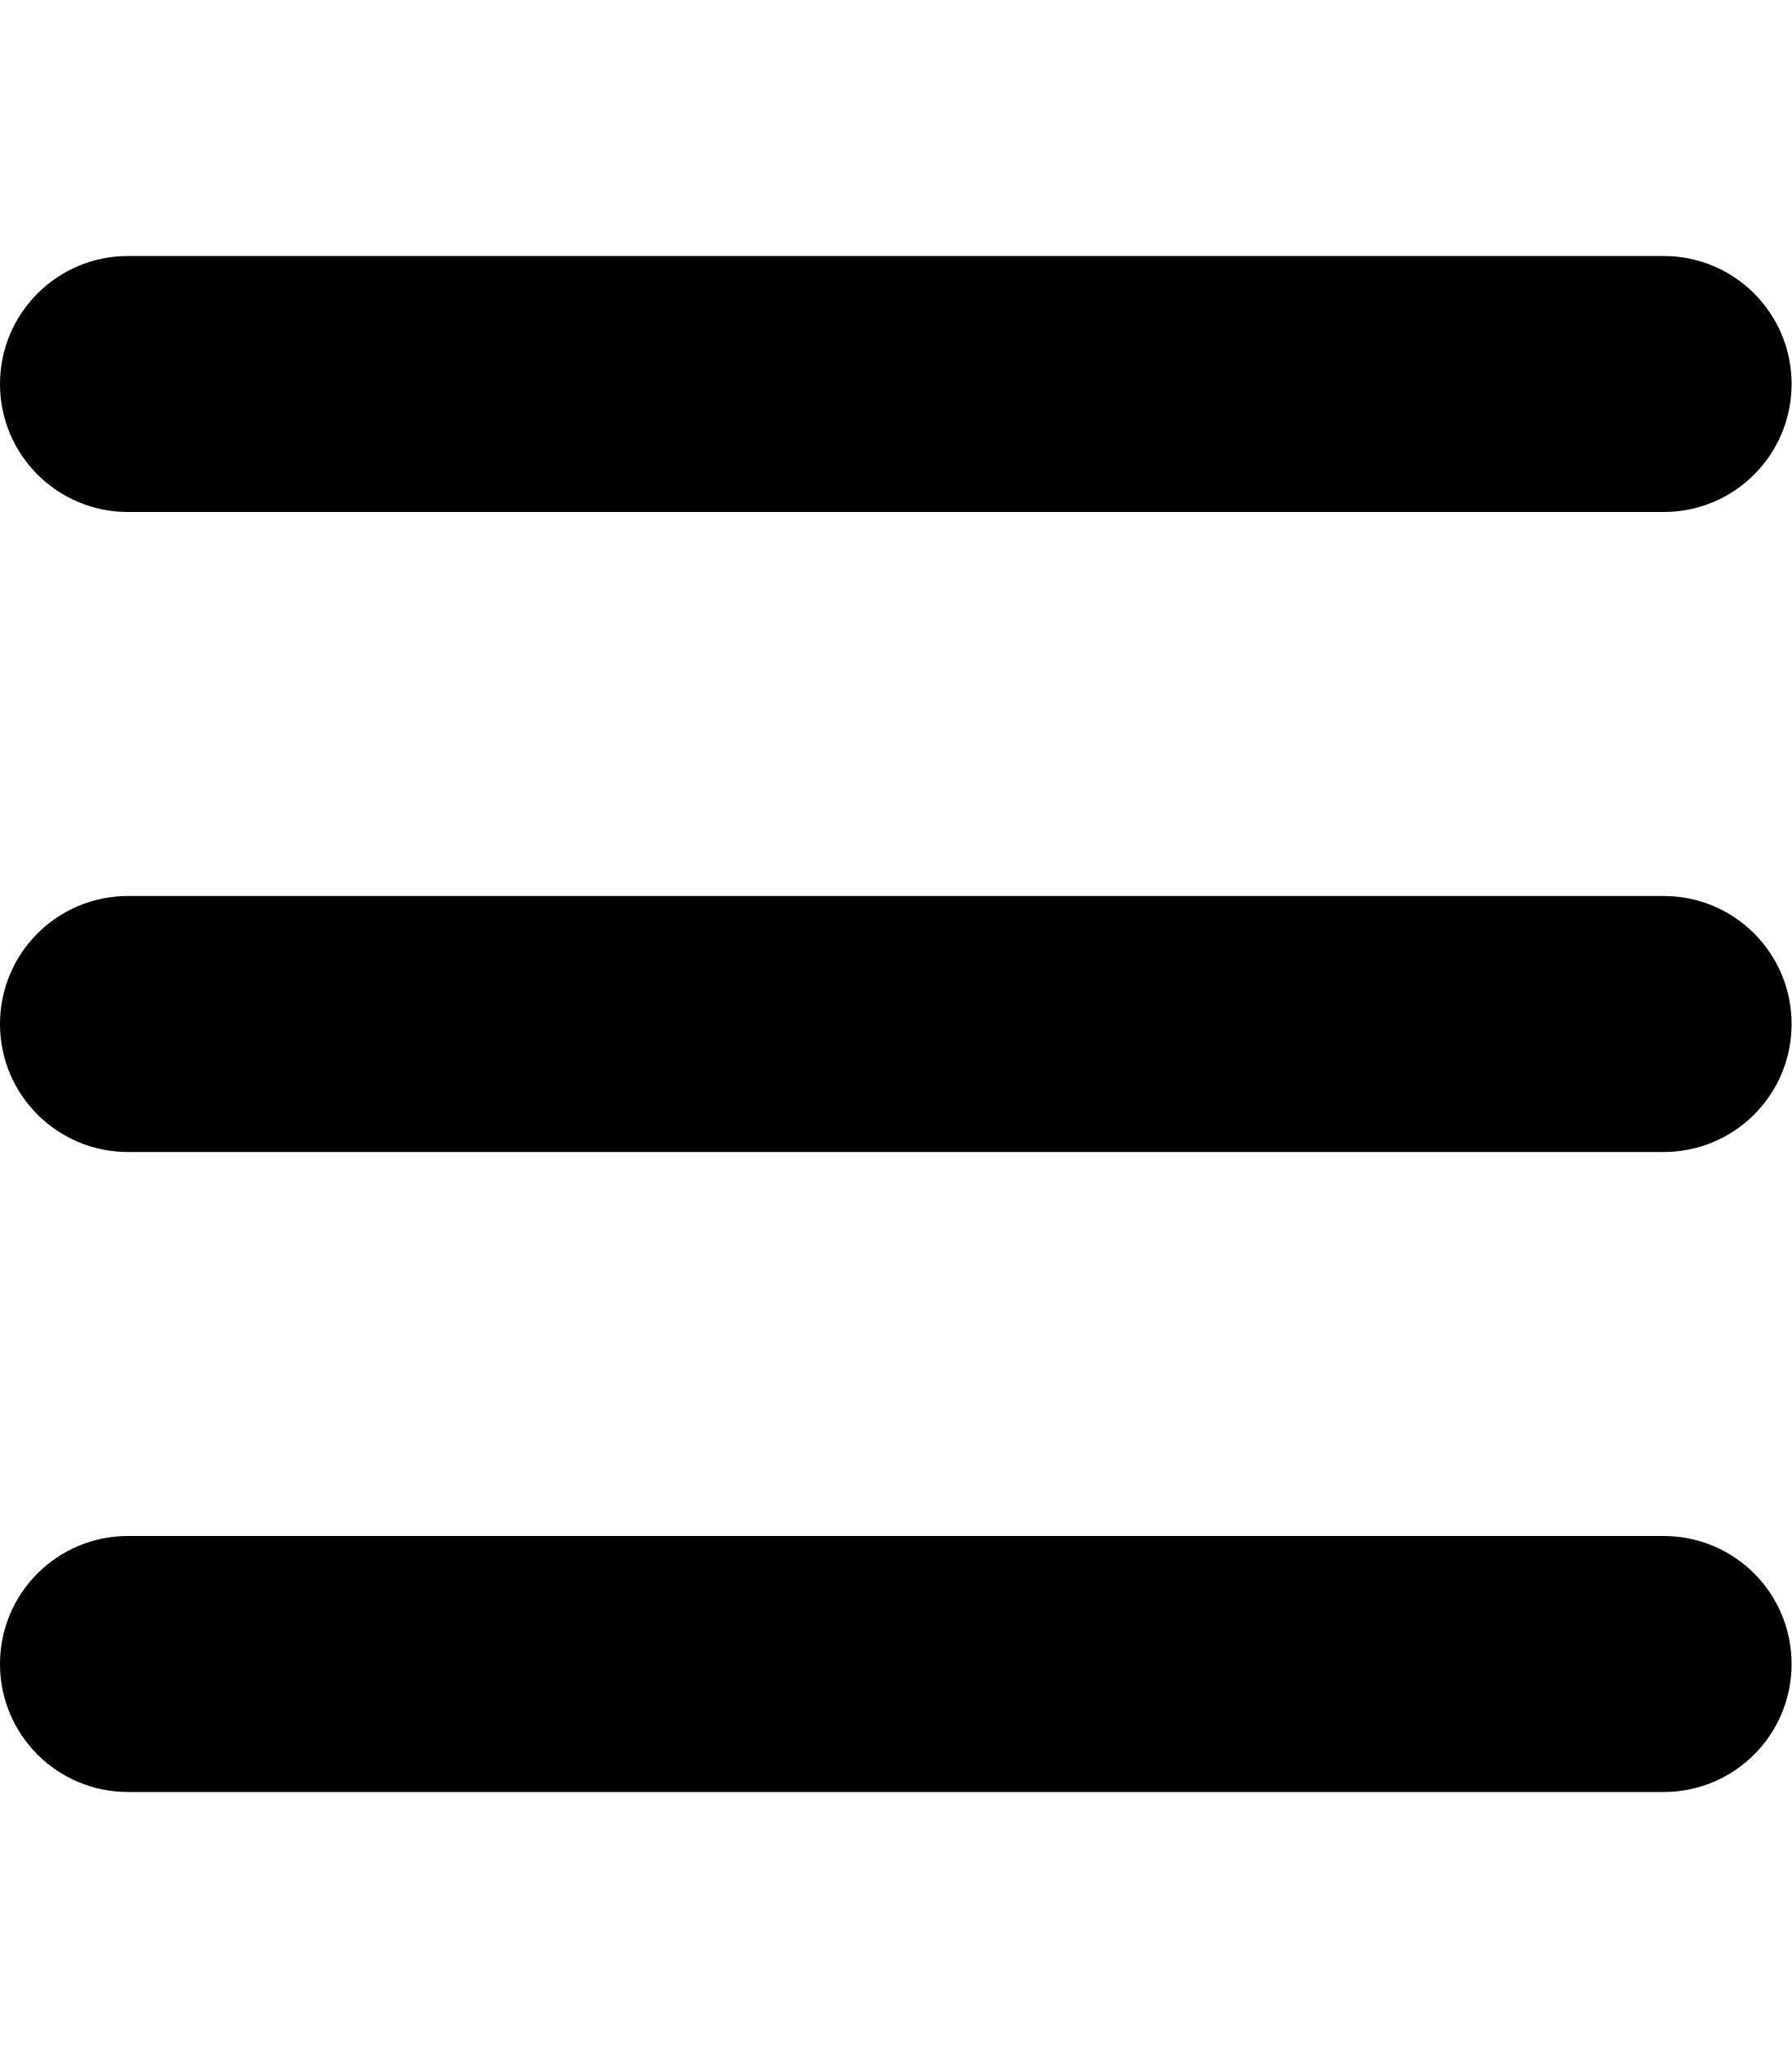
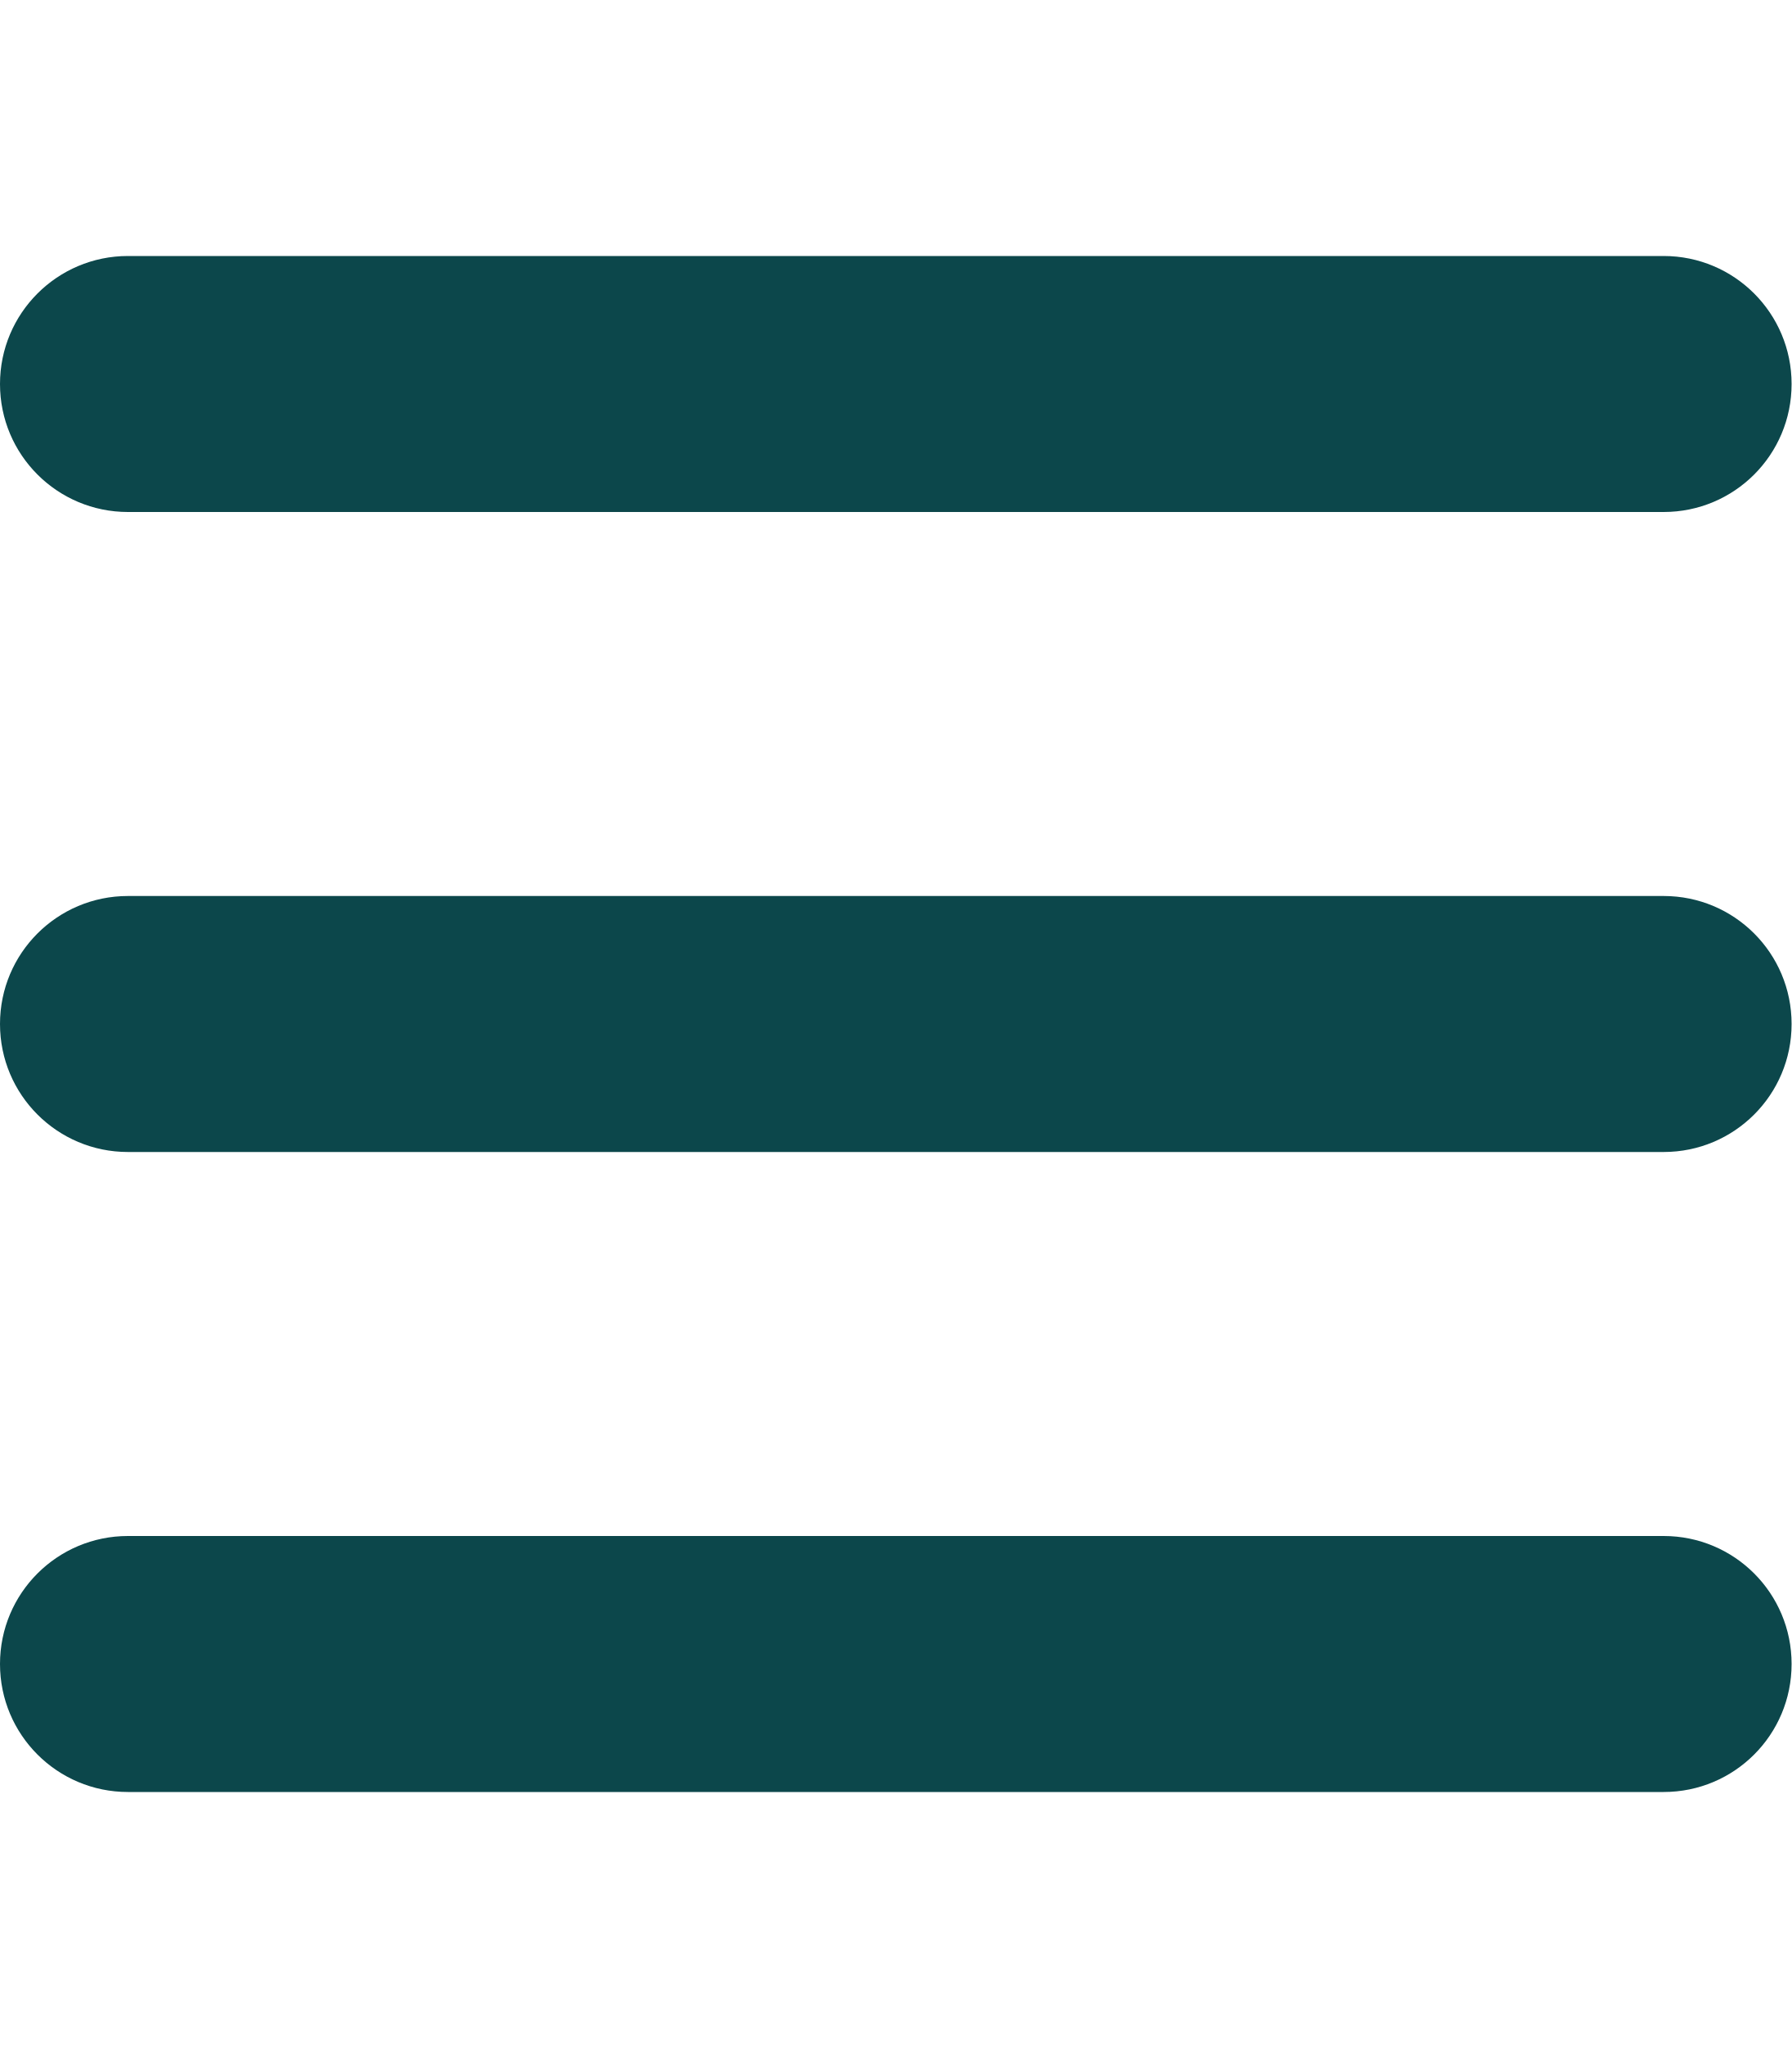
<svg xmlns="http://www.w3.org/2000/svg" viewBox="0 0 448 512">
-   <path d="M0 96C0 78.33 14.33 64 32 64H416C433.7 64 448 78.33 448 96C448 113.7 433.7 128 416 128H32C14.33 128 0 113.7 0 96zM0 256C0 238.3 14.33 224 32 224H416C433.7 224 448 238.3 448 256C448 273.7 433.7 288 416 288H32C14.33 288 0 273.7 0 256zM416 448H32C14.33 448 0 433.7 0 416C0 398.3 14.33 384 32 384H416C433.7 384 448 398.3 448 416C448 433.7 433.7 448 416 448z" />
+   <path fill="#0c474b" d="M0 96C0 78.33 14.33 64 32 64H416C433.7 64 448 78.33 448 96C448 113.7 433.7 128 416 128H32C14.33 128 0 113.7 0 96zM0 256C0 238.3 14.33 224 32 224H416C433.7 224 448 238.3 448 256C448 273.7 433.7 288 416 288H32C14.33 288 0 273.7 0 256zM416 448H32C14.33 448 0 433.7 0 416C0 398.3 14.33 384 32 384H416C433.7 384 448 398.3 448 416C448 433.7 433.7 448 416 448z" />
</svg>
